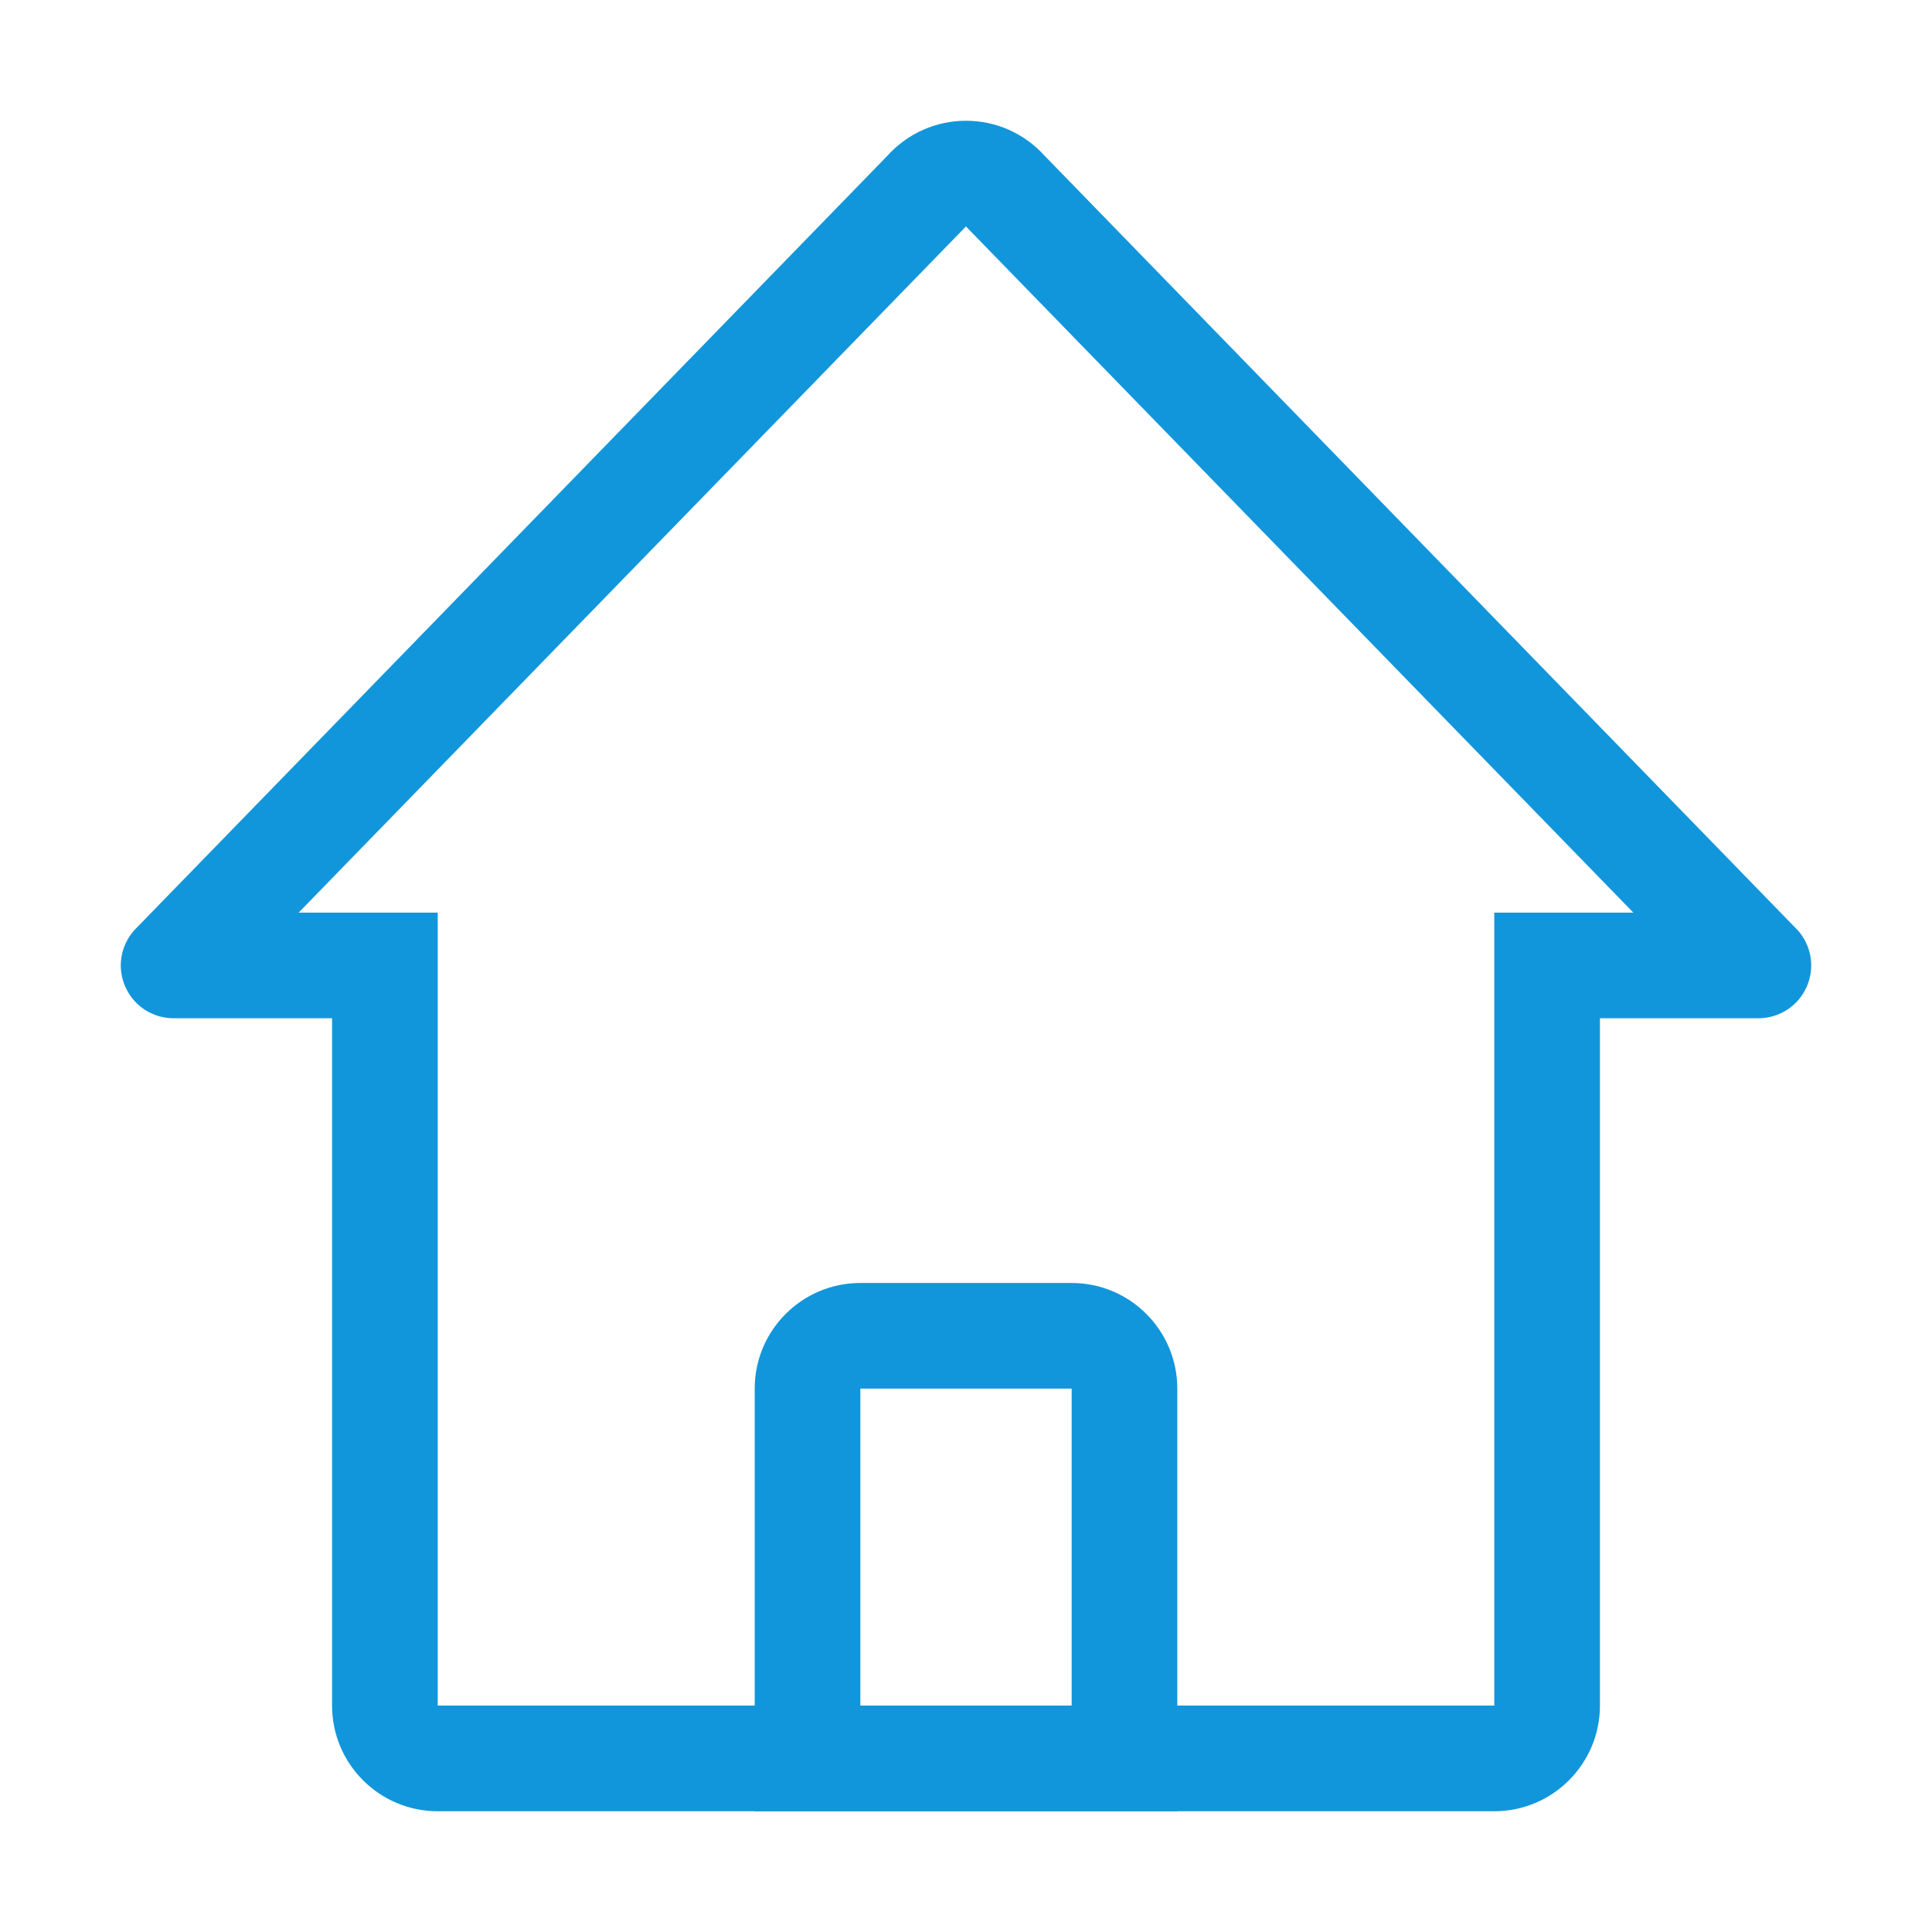
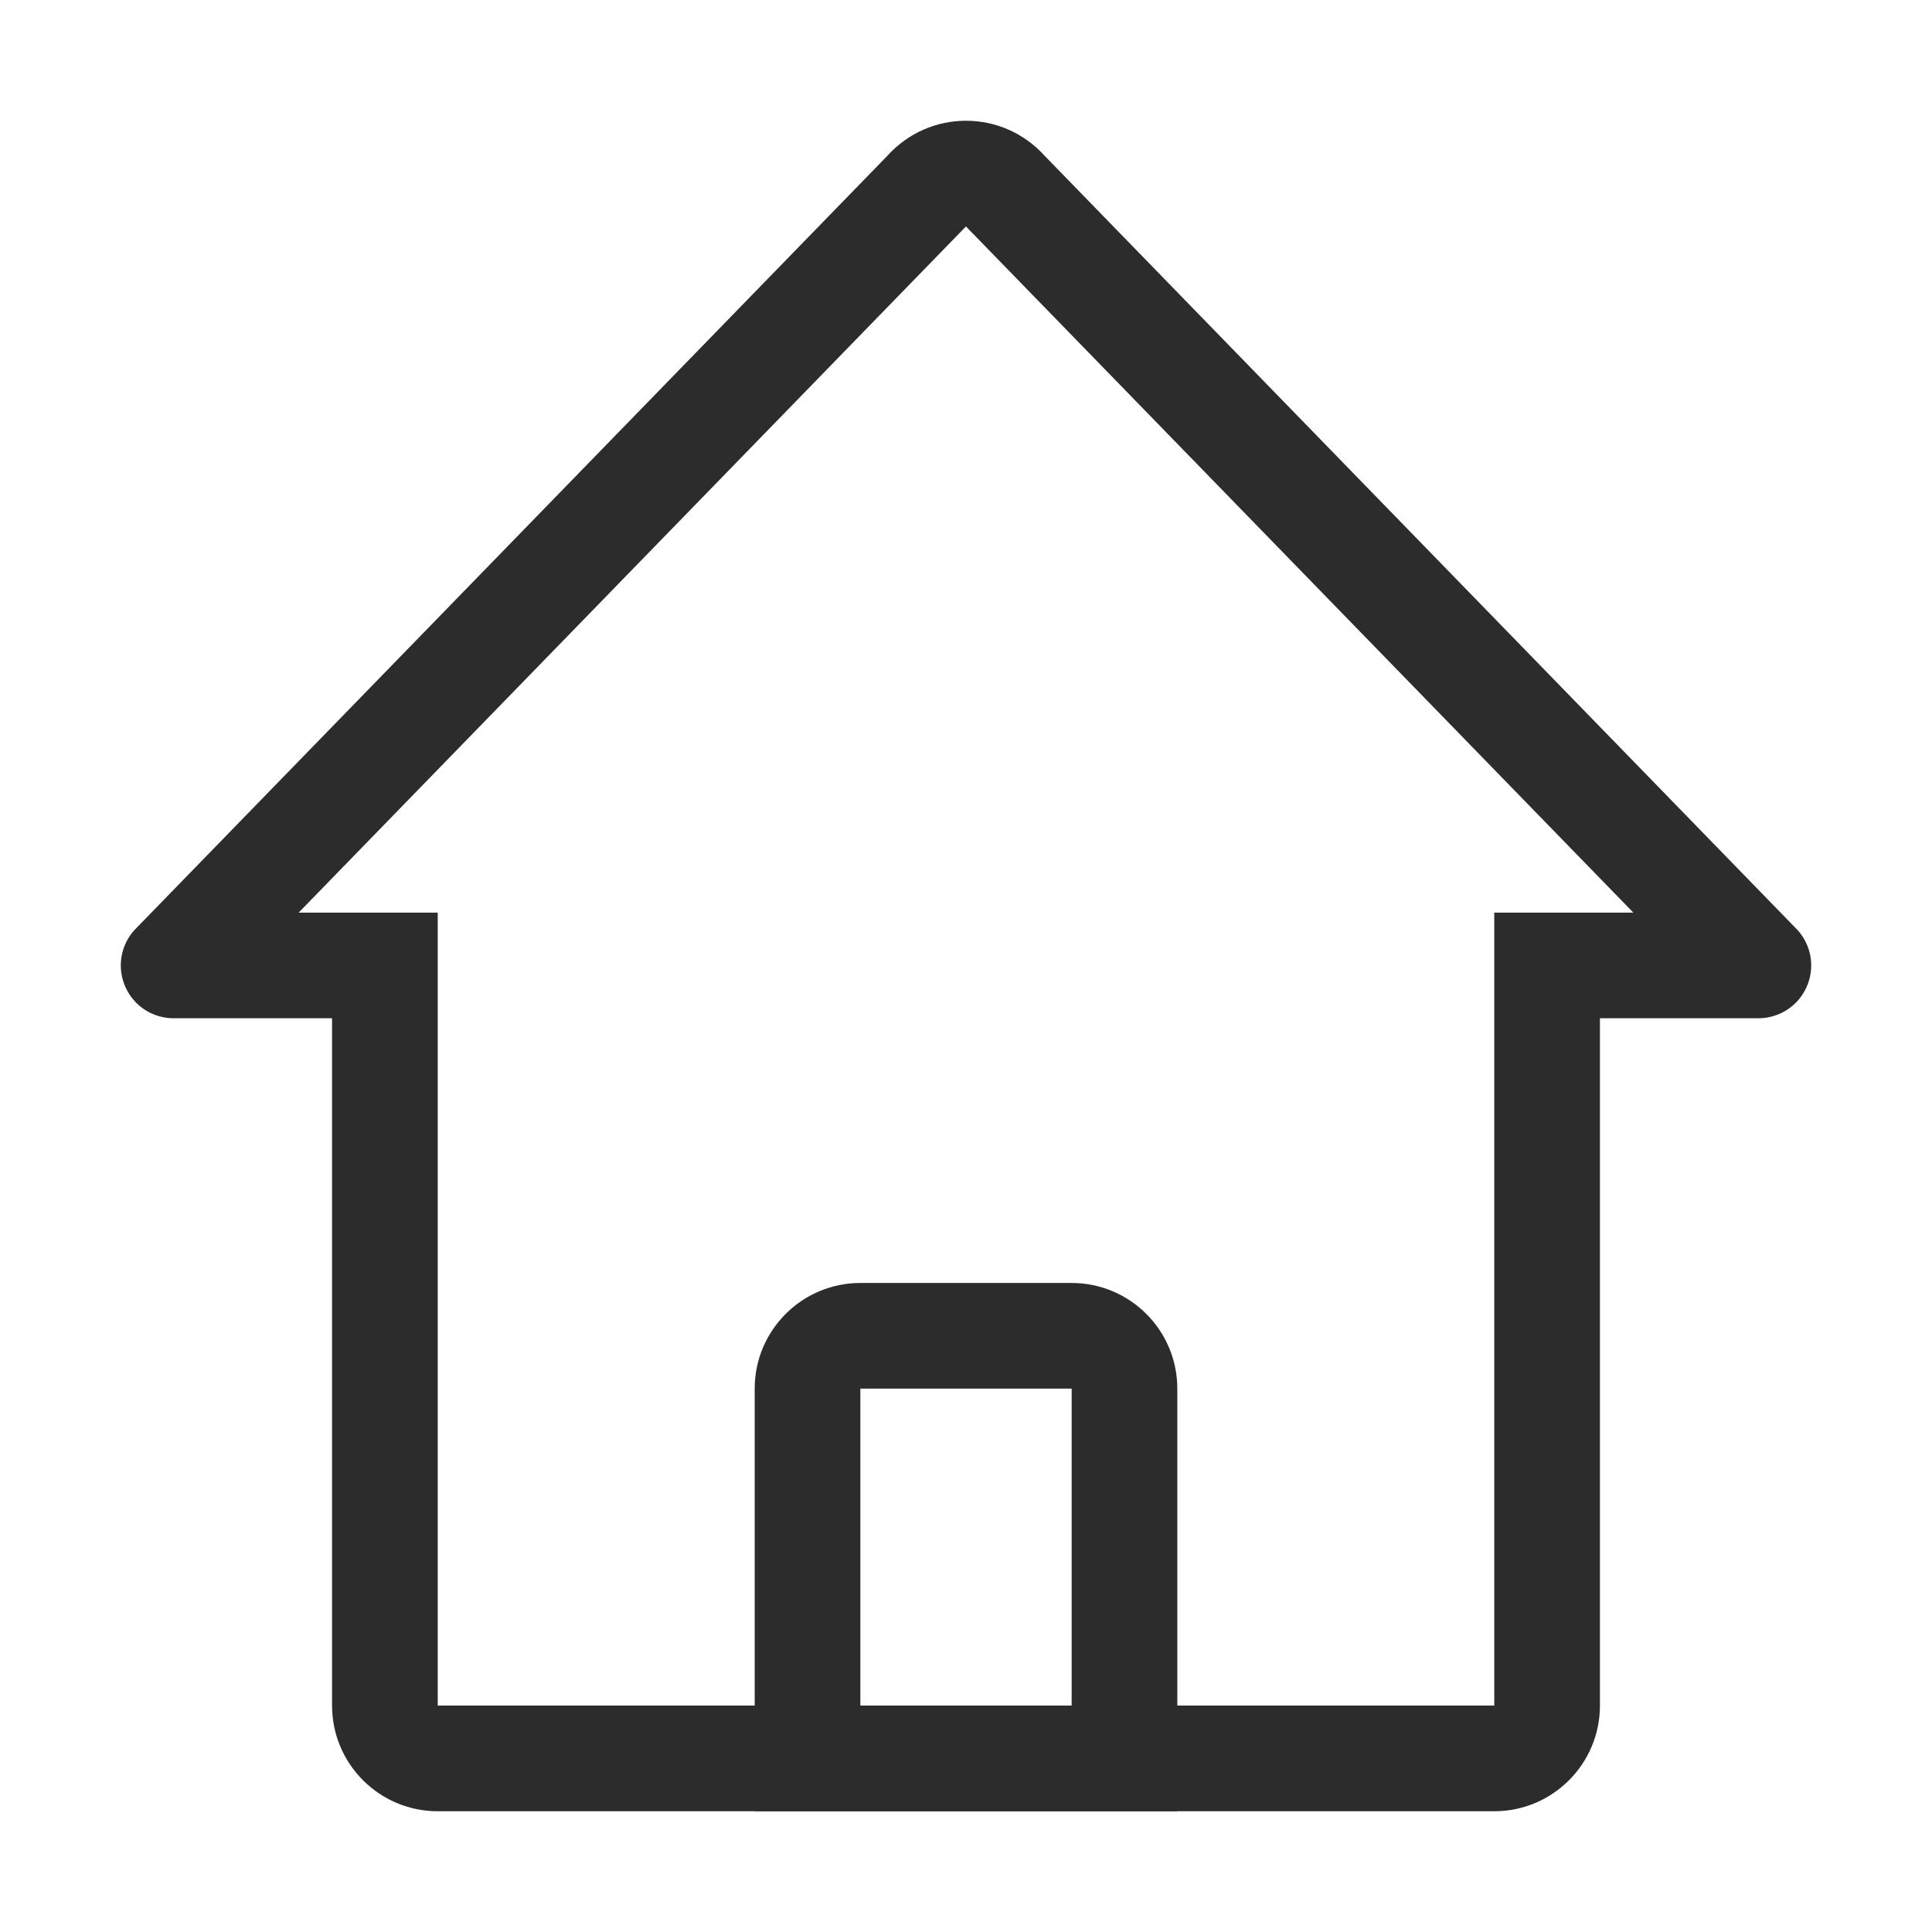
- <svg xmlns="http://www.w3.org/2000/svg" t="1592872503430" class="icon" viewBox="0 0 1024 1024" version="1.1" p-id="1154" width="200" height="200">
+ <svg xmlns="http://www.w3.org/2000/svg" t="1592878471762" class="icon" viewBox="0 0 1024 1024" version="1.1" p-id="2120" width="200" height="200">
  <defs>
    <style type="text/css" />
  </defs>
-   <path d="M568 736v168H456V736h112m0-56H456c-30.9 0-56 25.1-56 56v224h224V736c0-30.9-25.1-56-56-56z" fill="#1296db" p-id="1155" />
-   <path d="M512 120l1.7 1.8 352 361.9H792V904H232V483.7h-73.7L512 120c-0.1 0 0 0 0 0m0-56c-15.4 0-30.7 6.3-41.9 18.8l-399 410.3c-7.1 8-9.3 19.7-4.6 30.1s14.8 16.5 25.5 16.5h84V904c0 30.9 25.1 56 56 56h560c30.9 0 56-25.1 56-56V539.7h84c10.7 0 20.9-6.2 25.5-16.5 4.7-10.4 2.5-22.1-4.6-30.1l-399-410.3C542.7 70.3 527.4 64 512 64z" fill="#1296db" p-id="1156" />
+   <path d="M568 736v168H456V736h112m0-56H456c-30.9 0-56 25.1-56 56v224h224V736c0-30.9-25.1-56-56-56z" fill="#2c2c2c" p-id="2121" />
+   <path d="M512 120l1.7 1.8 352 361.9H792V904H232V483.7h-73.7L512 120c-0.1 0 0 0 0 0m0-56c-15.4 0-30.7 6.3-41.9 18.8l-399 410.3c-7.1 8-9.3 19.7-4.6 30.1s14.8 16.5 25.5 16.5h84V904c0 30.9 25.1 56 56 56h560c30.9 0 56-25.1 56-56V539.7h84c10.7 0 20.9-6.2 25.5-16.5 4.7-10.4 2.5-22.1-4.6-30.1l-399-410.3C542.7 70.3 527.4 64 512 64z" fill="#2c2c2c" p-id="2122" />
</svg>
